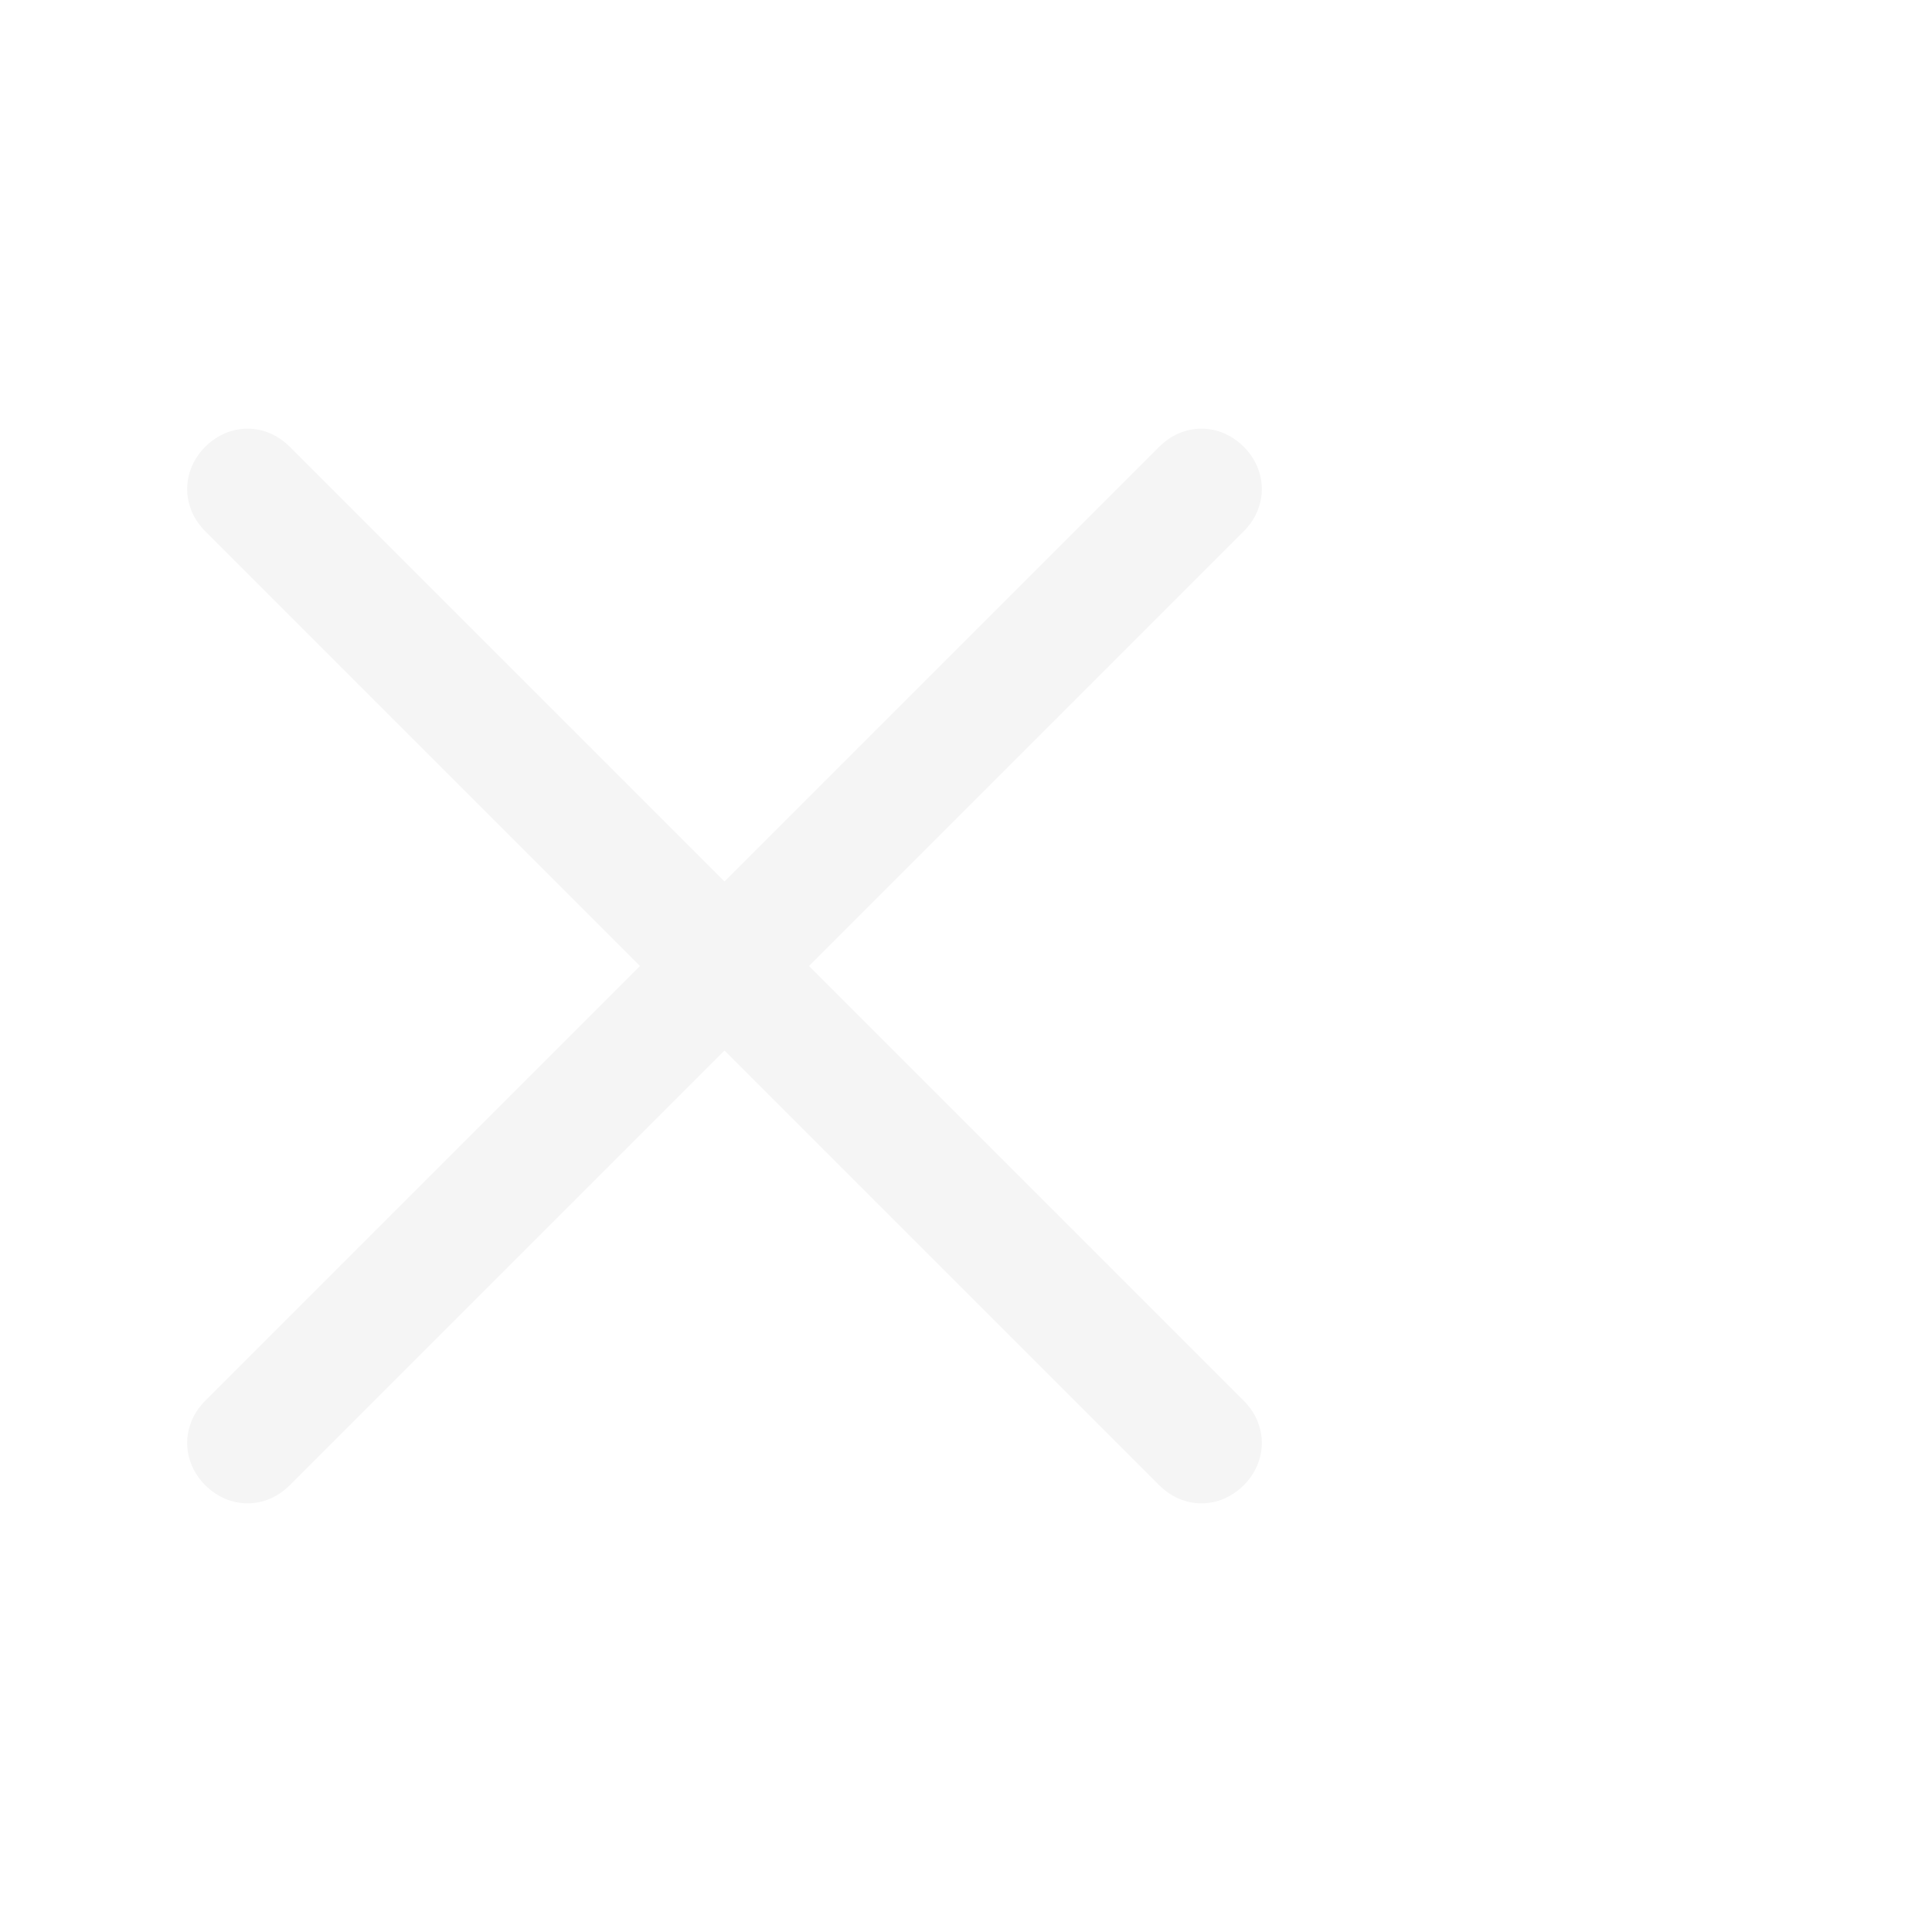
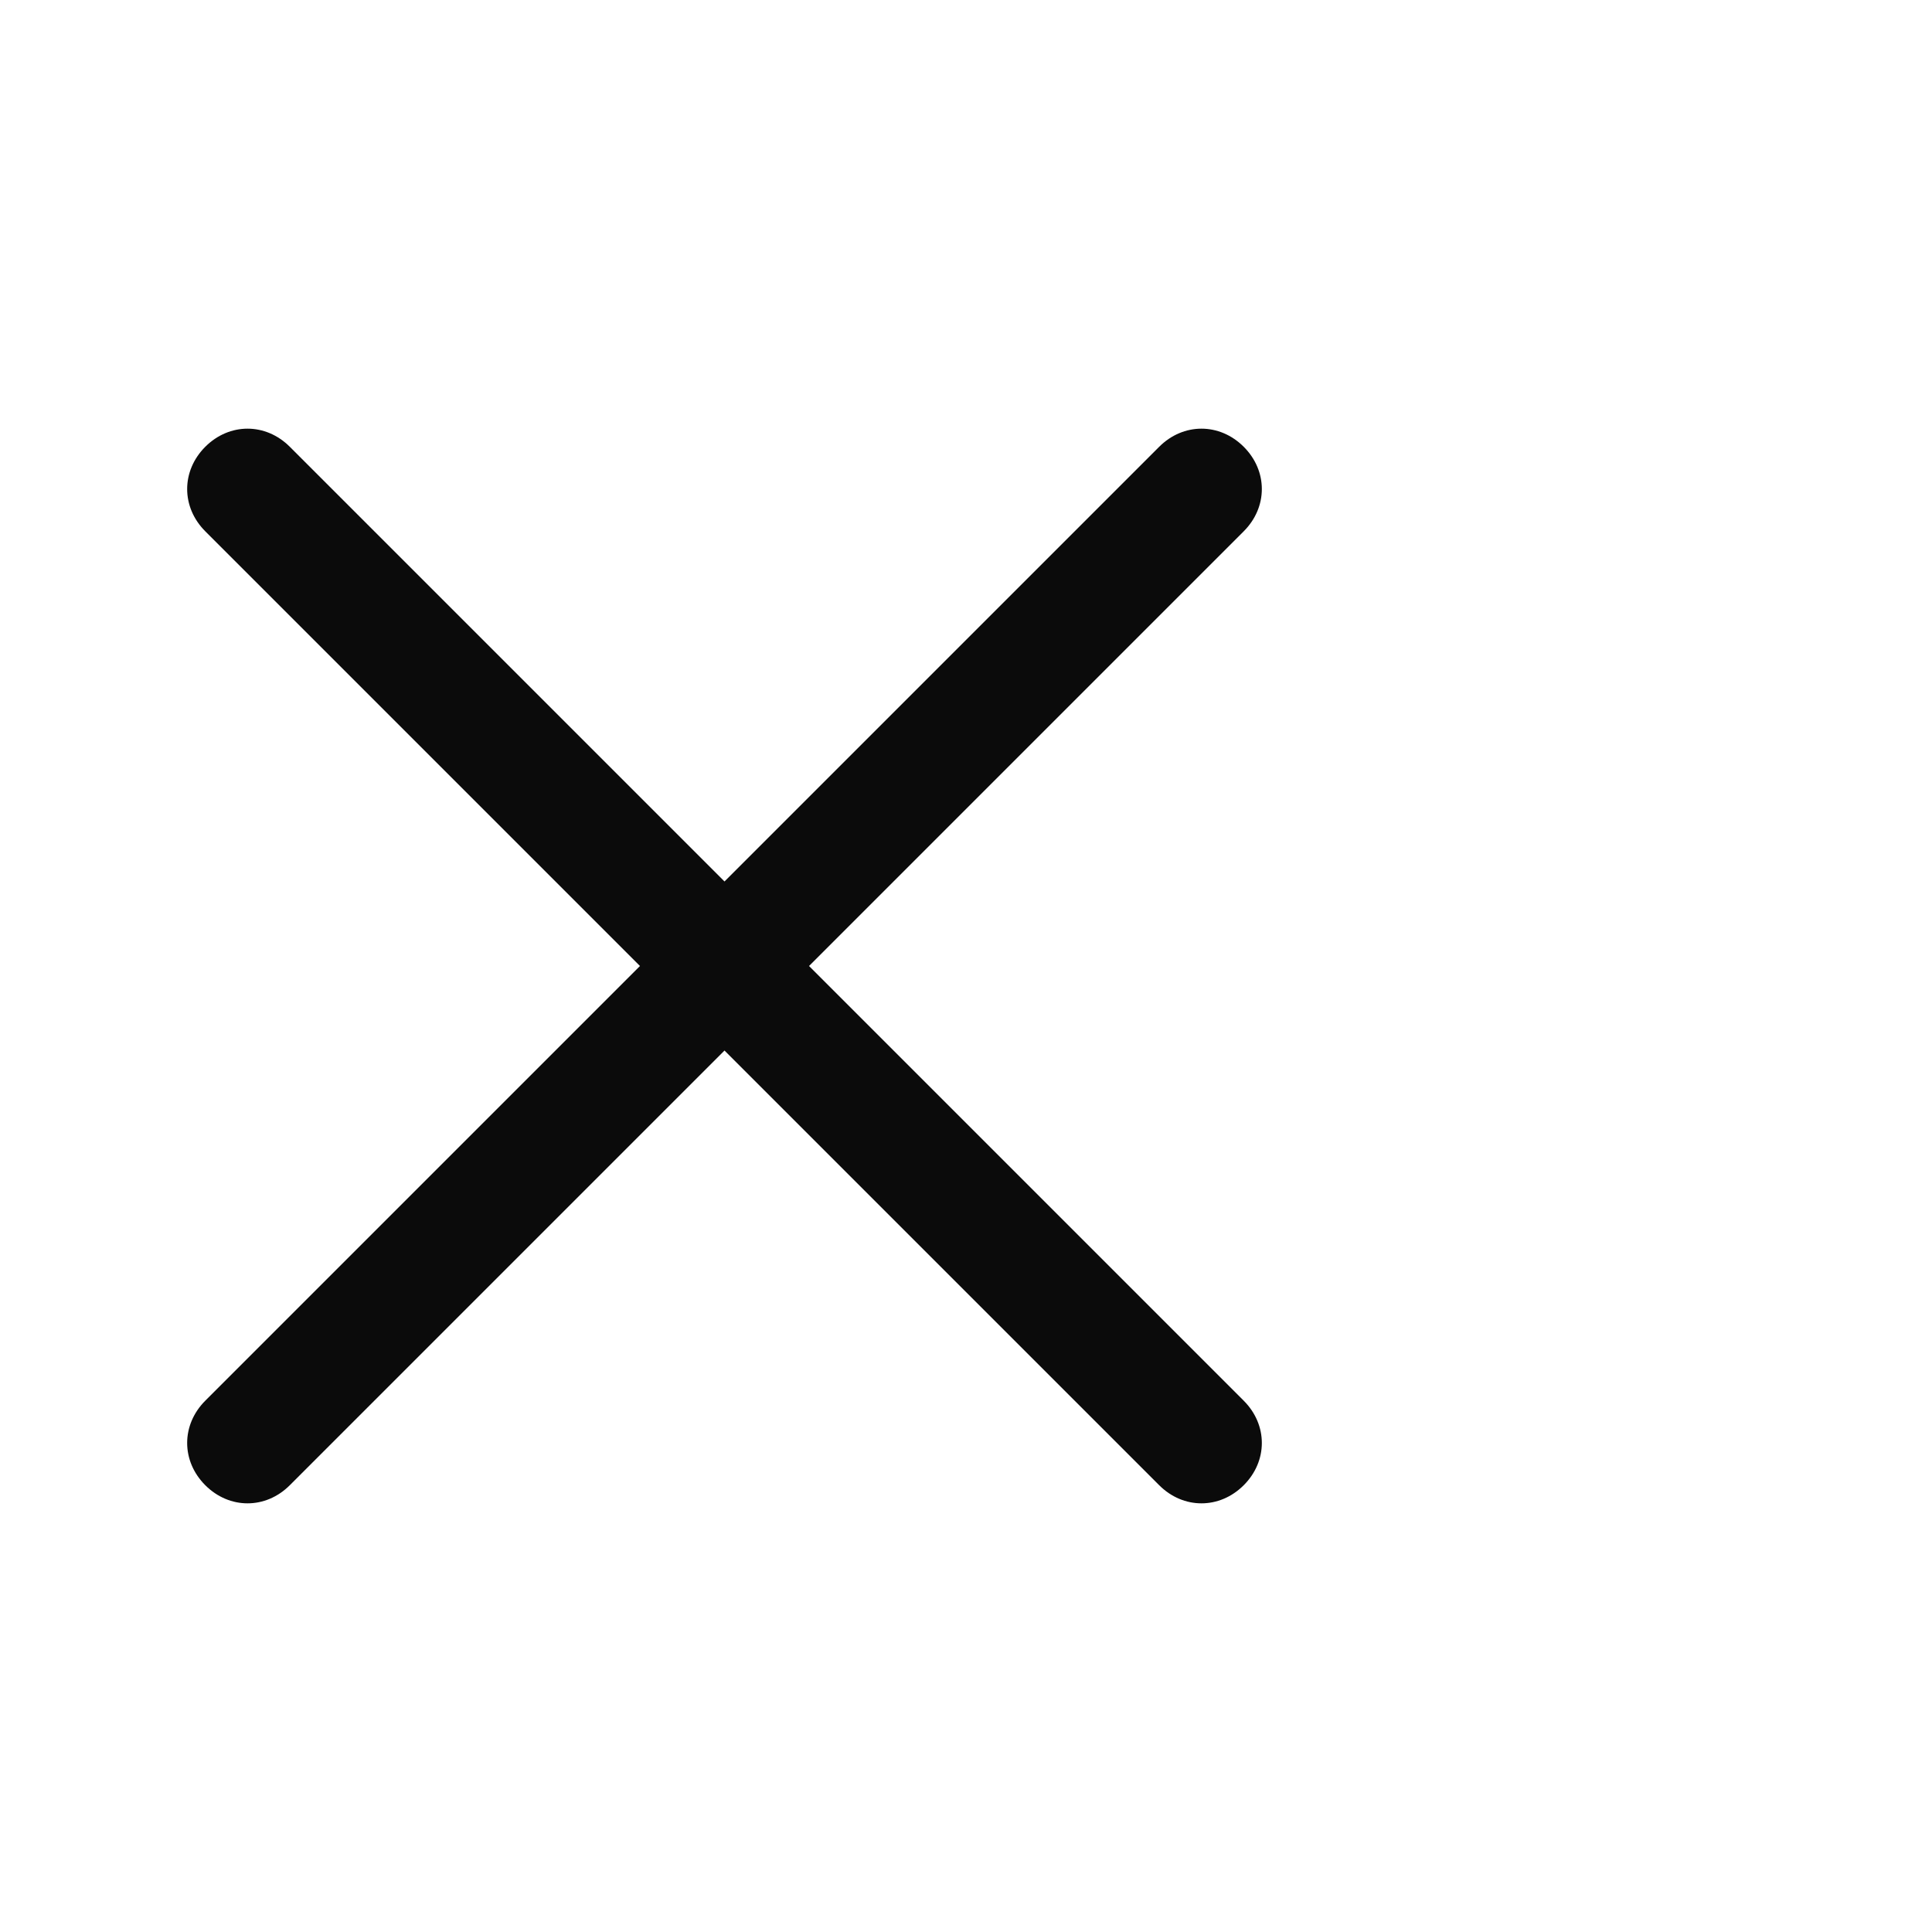
- <svg xmlns="http://www.w3.org/2000/svg" width="16" height="16" viewBox="0 0 16 16" fill="whitesmoke">
+ <svg xmlns="http://www.w3.org/2000/svg" width="16" height="16" viewBox="0 0 16 16" fill="#0b0b0b">
  <path d="M6.7 8l3.6-3.6c.2-.2.2-.5 0-.7-.2-.2-.5-.2-.7 0L6 7.3 2.4 3.7c-.2-.2-.5-.2-.7 0-.2.2-.2.5 0 .7L5.3 8l-3.6 3.6c-.2.2-.2.5 0 .7.2.2.5.2.7 0L6 8.7l3.6 3.6c.2.2.5.2.7 0 .2-.2.2-.5 0-.7L6.7 8z" />
</svg>
